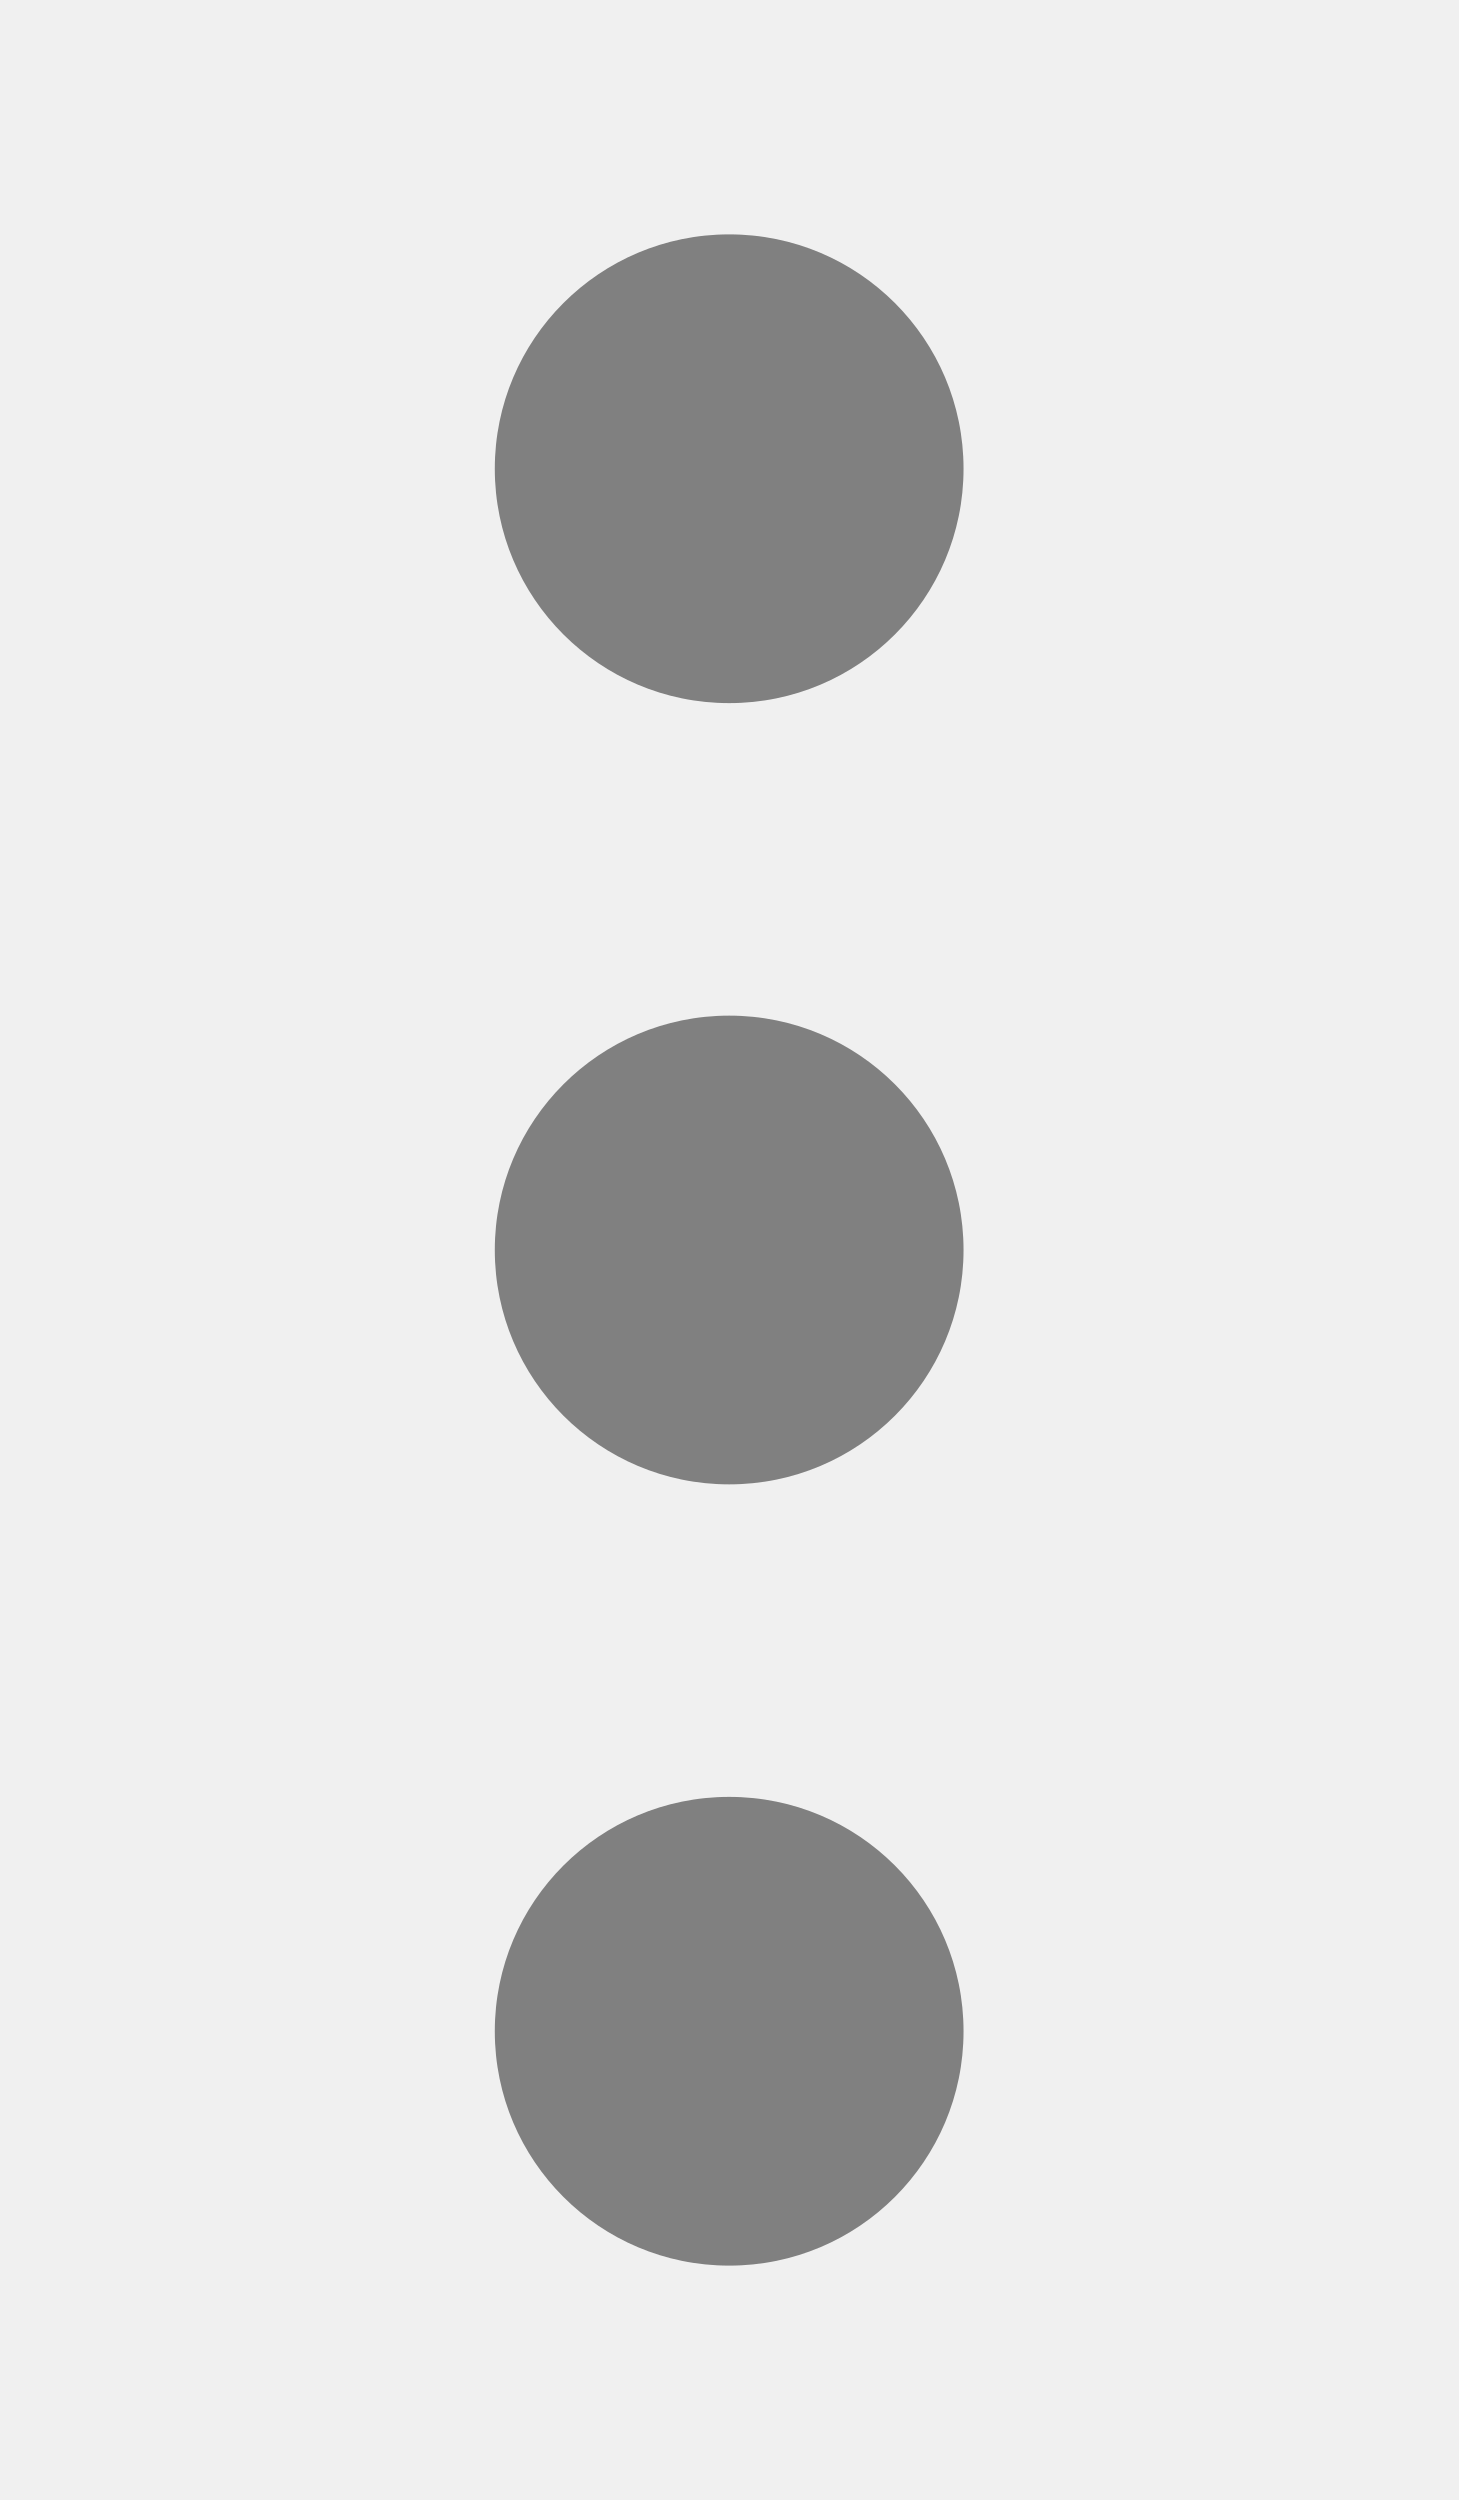
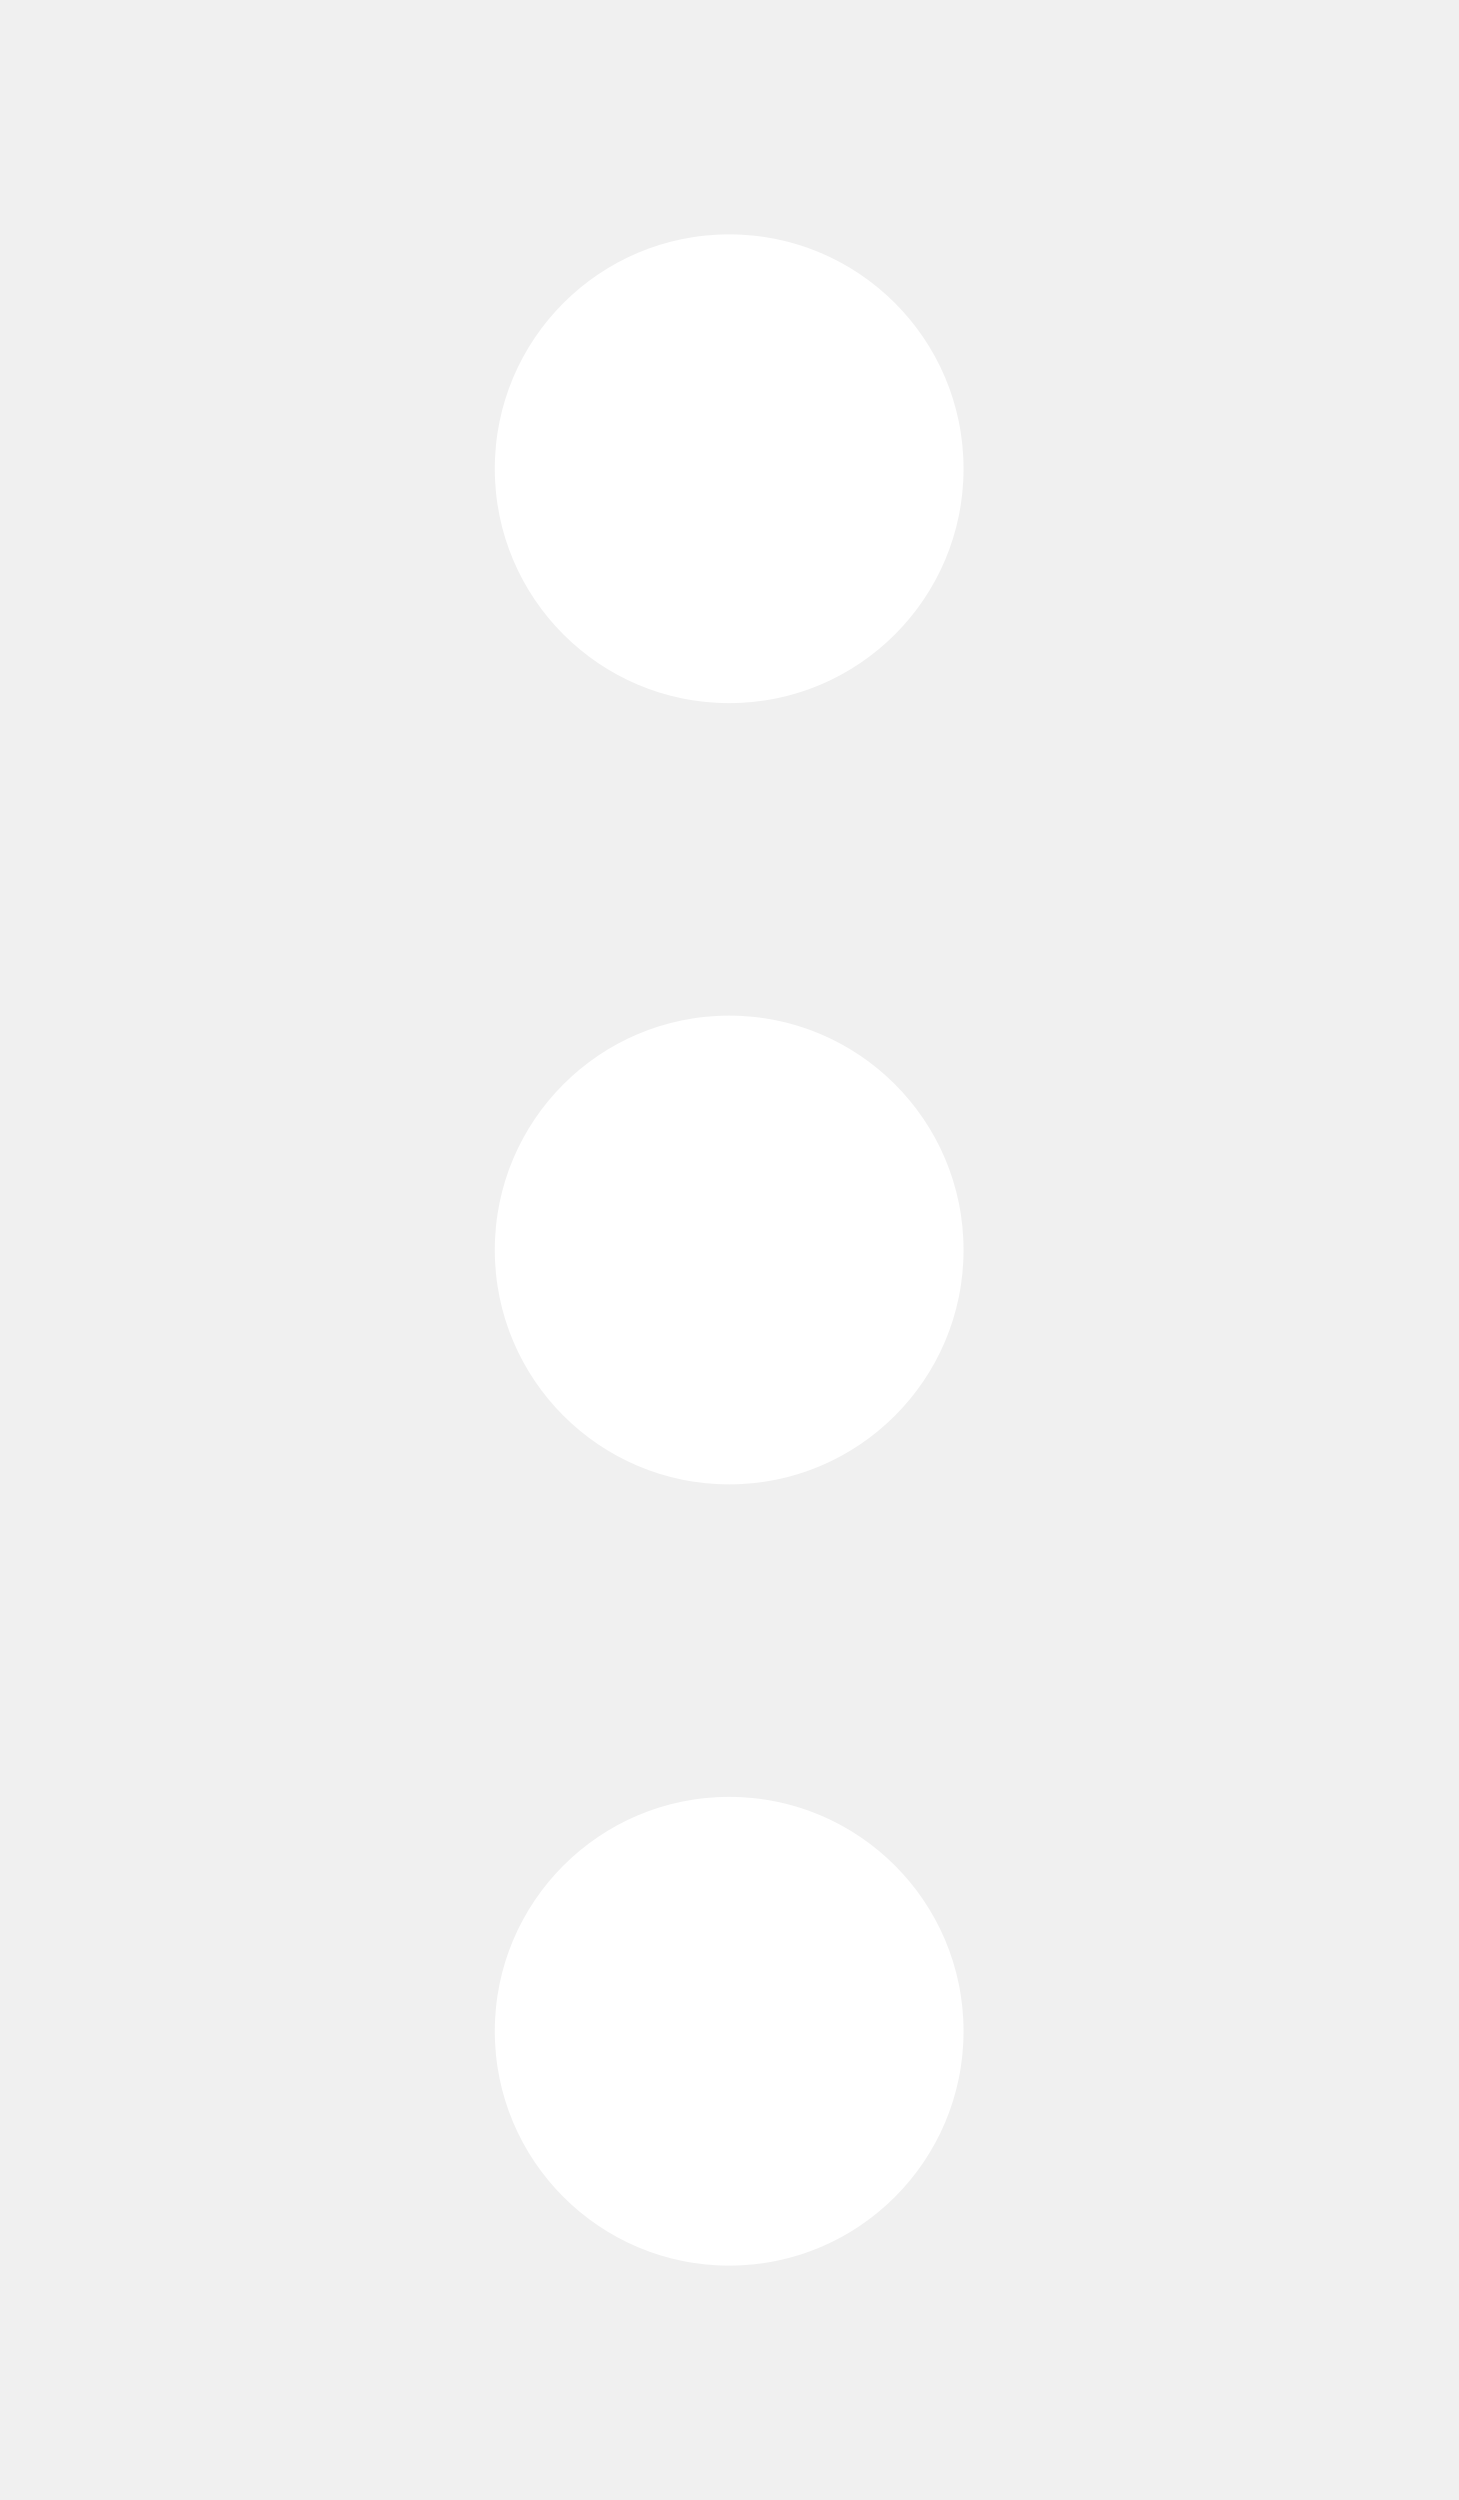
<svg xmlns="http://www.w3.org/2000/svg" width="14" height="24" viewBox="0 0 24 64" fill="none">
-   <circle cx="12" cy="12" r="6" fill="gray" />
-   <circle cx="12" cy="32" r="6" fill="gray" />
-   <circle cx="12" cy="52" r="6" fill="gray" />
+   <circle cx="12" cy="12" r="6" fill="white" />
+   <circle cx="12" cy="32" r="6" fill="white" />
+   <circle cx="12" cy="52" r="6" fill="white" />
</svg>
